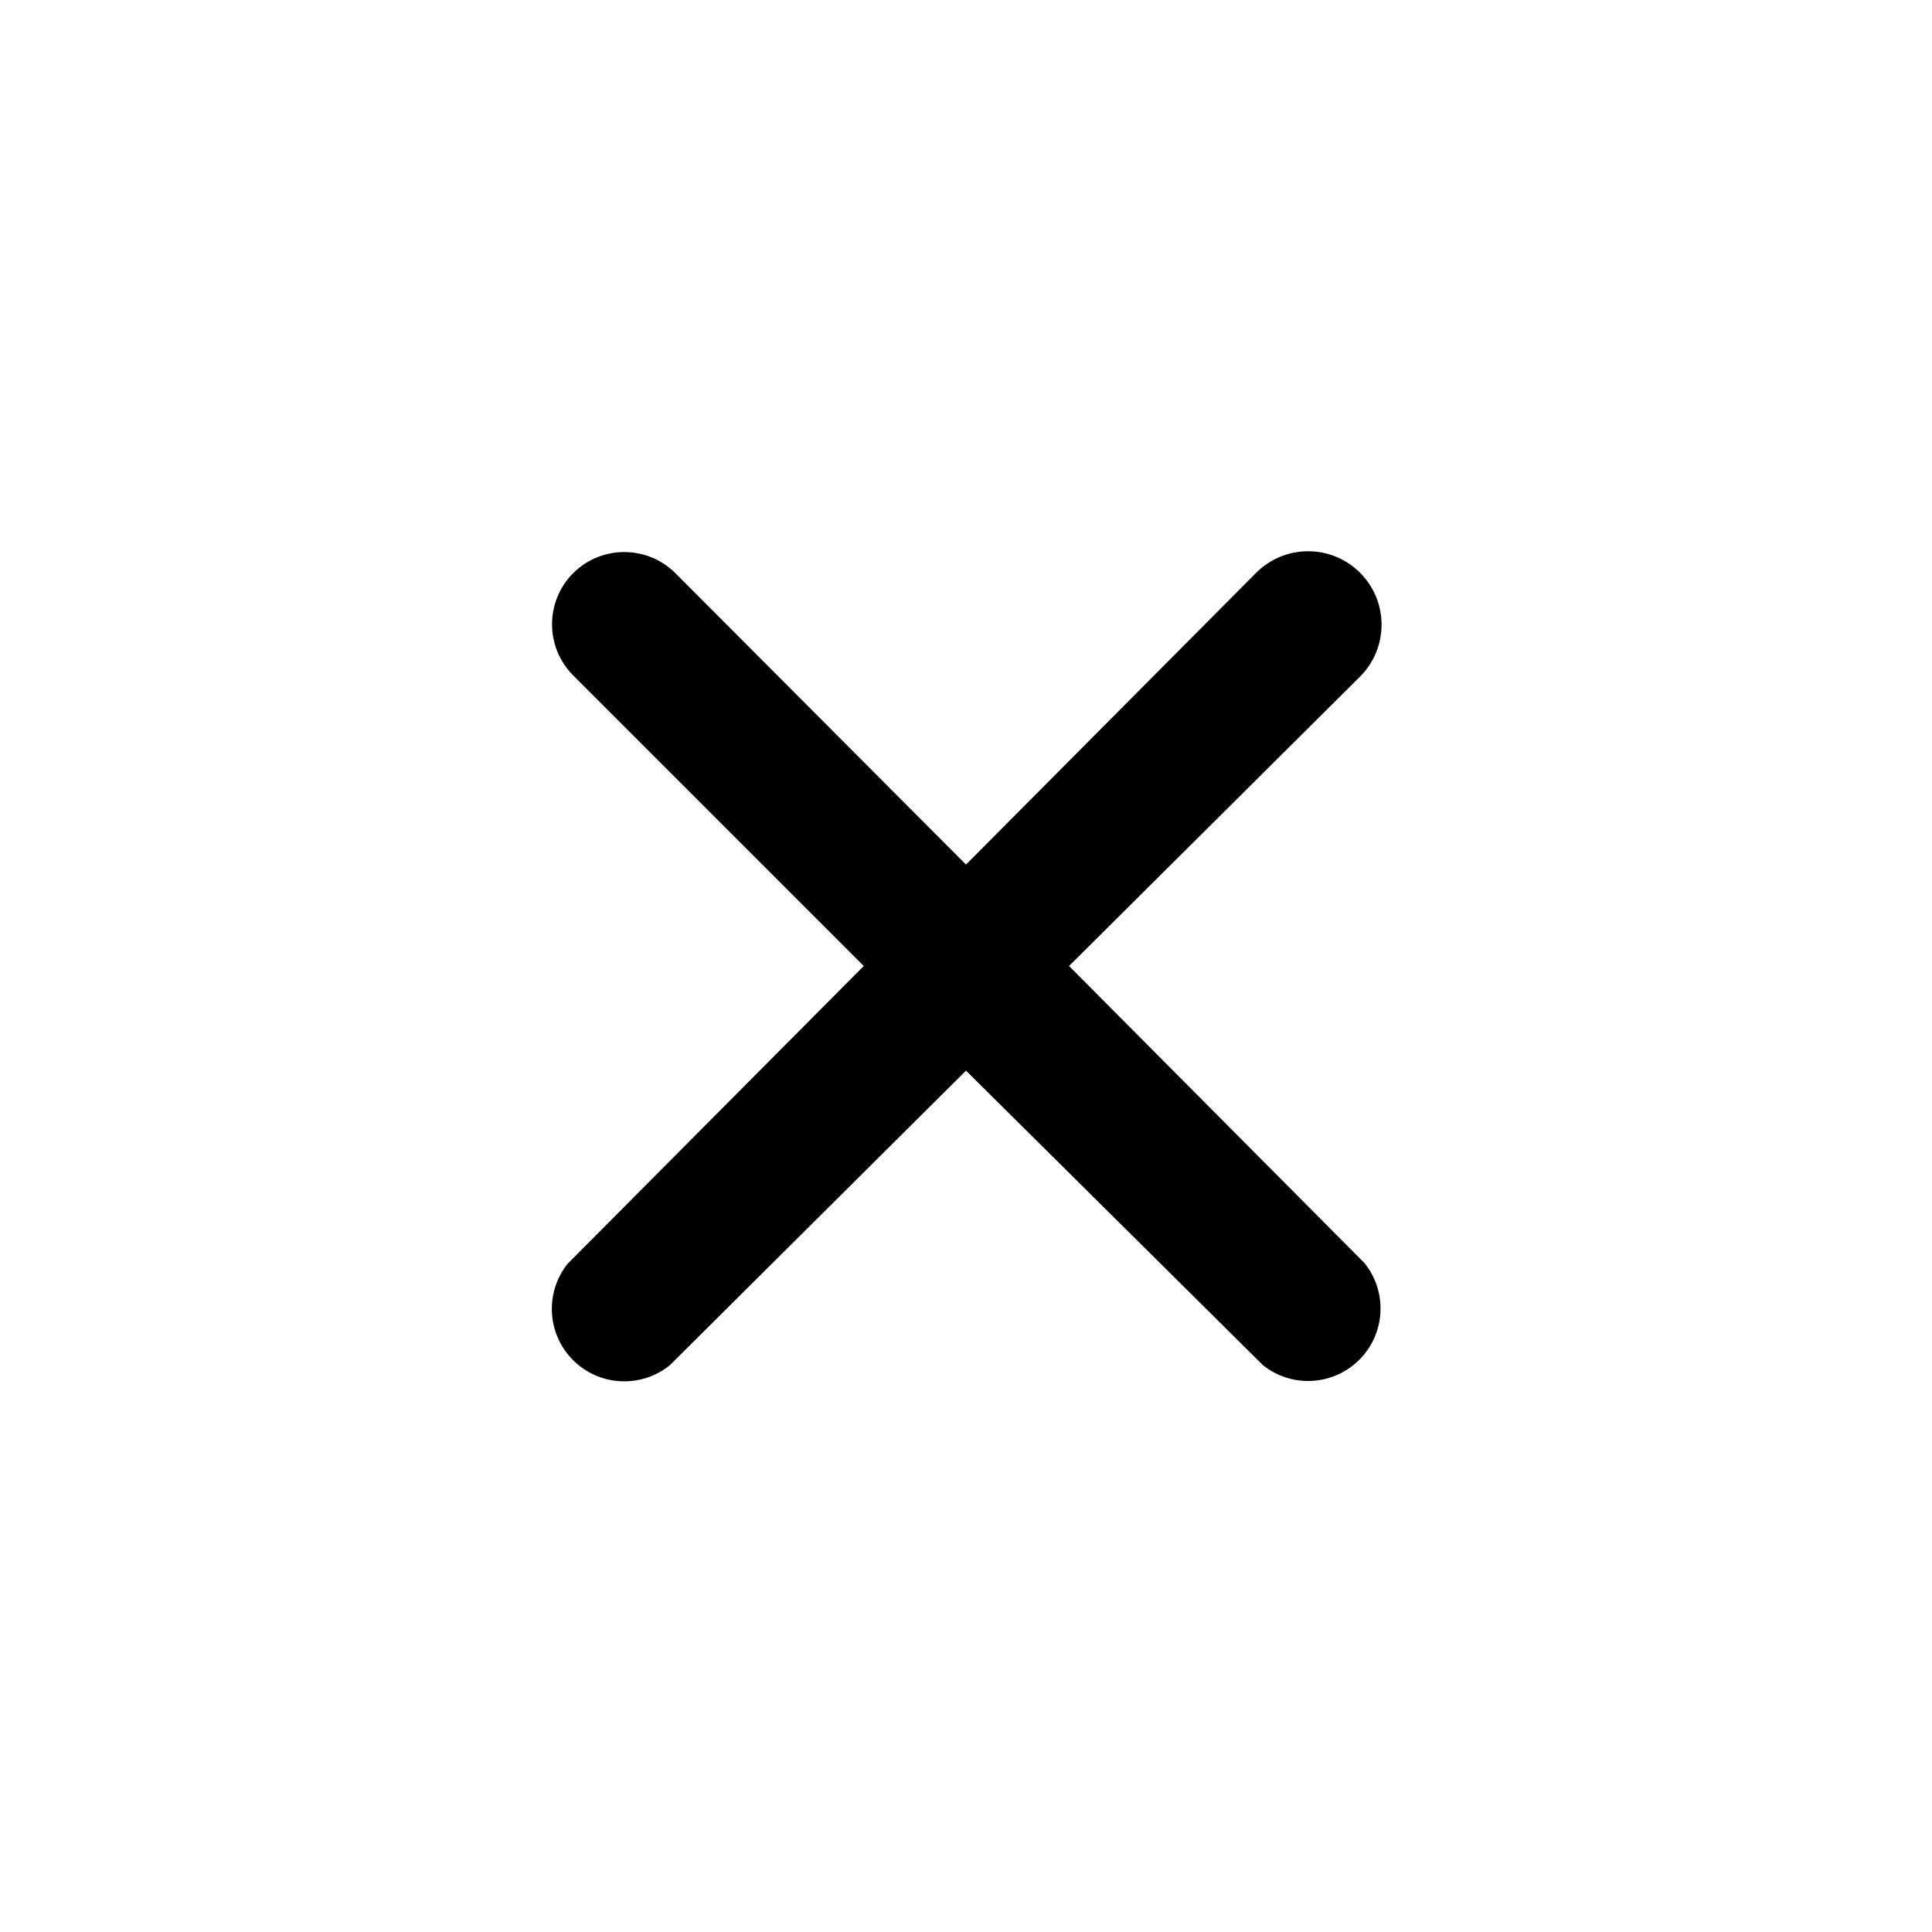
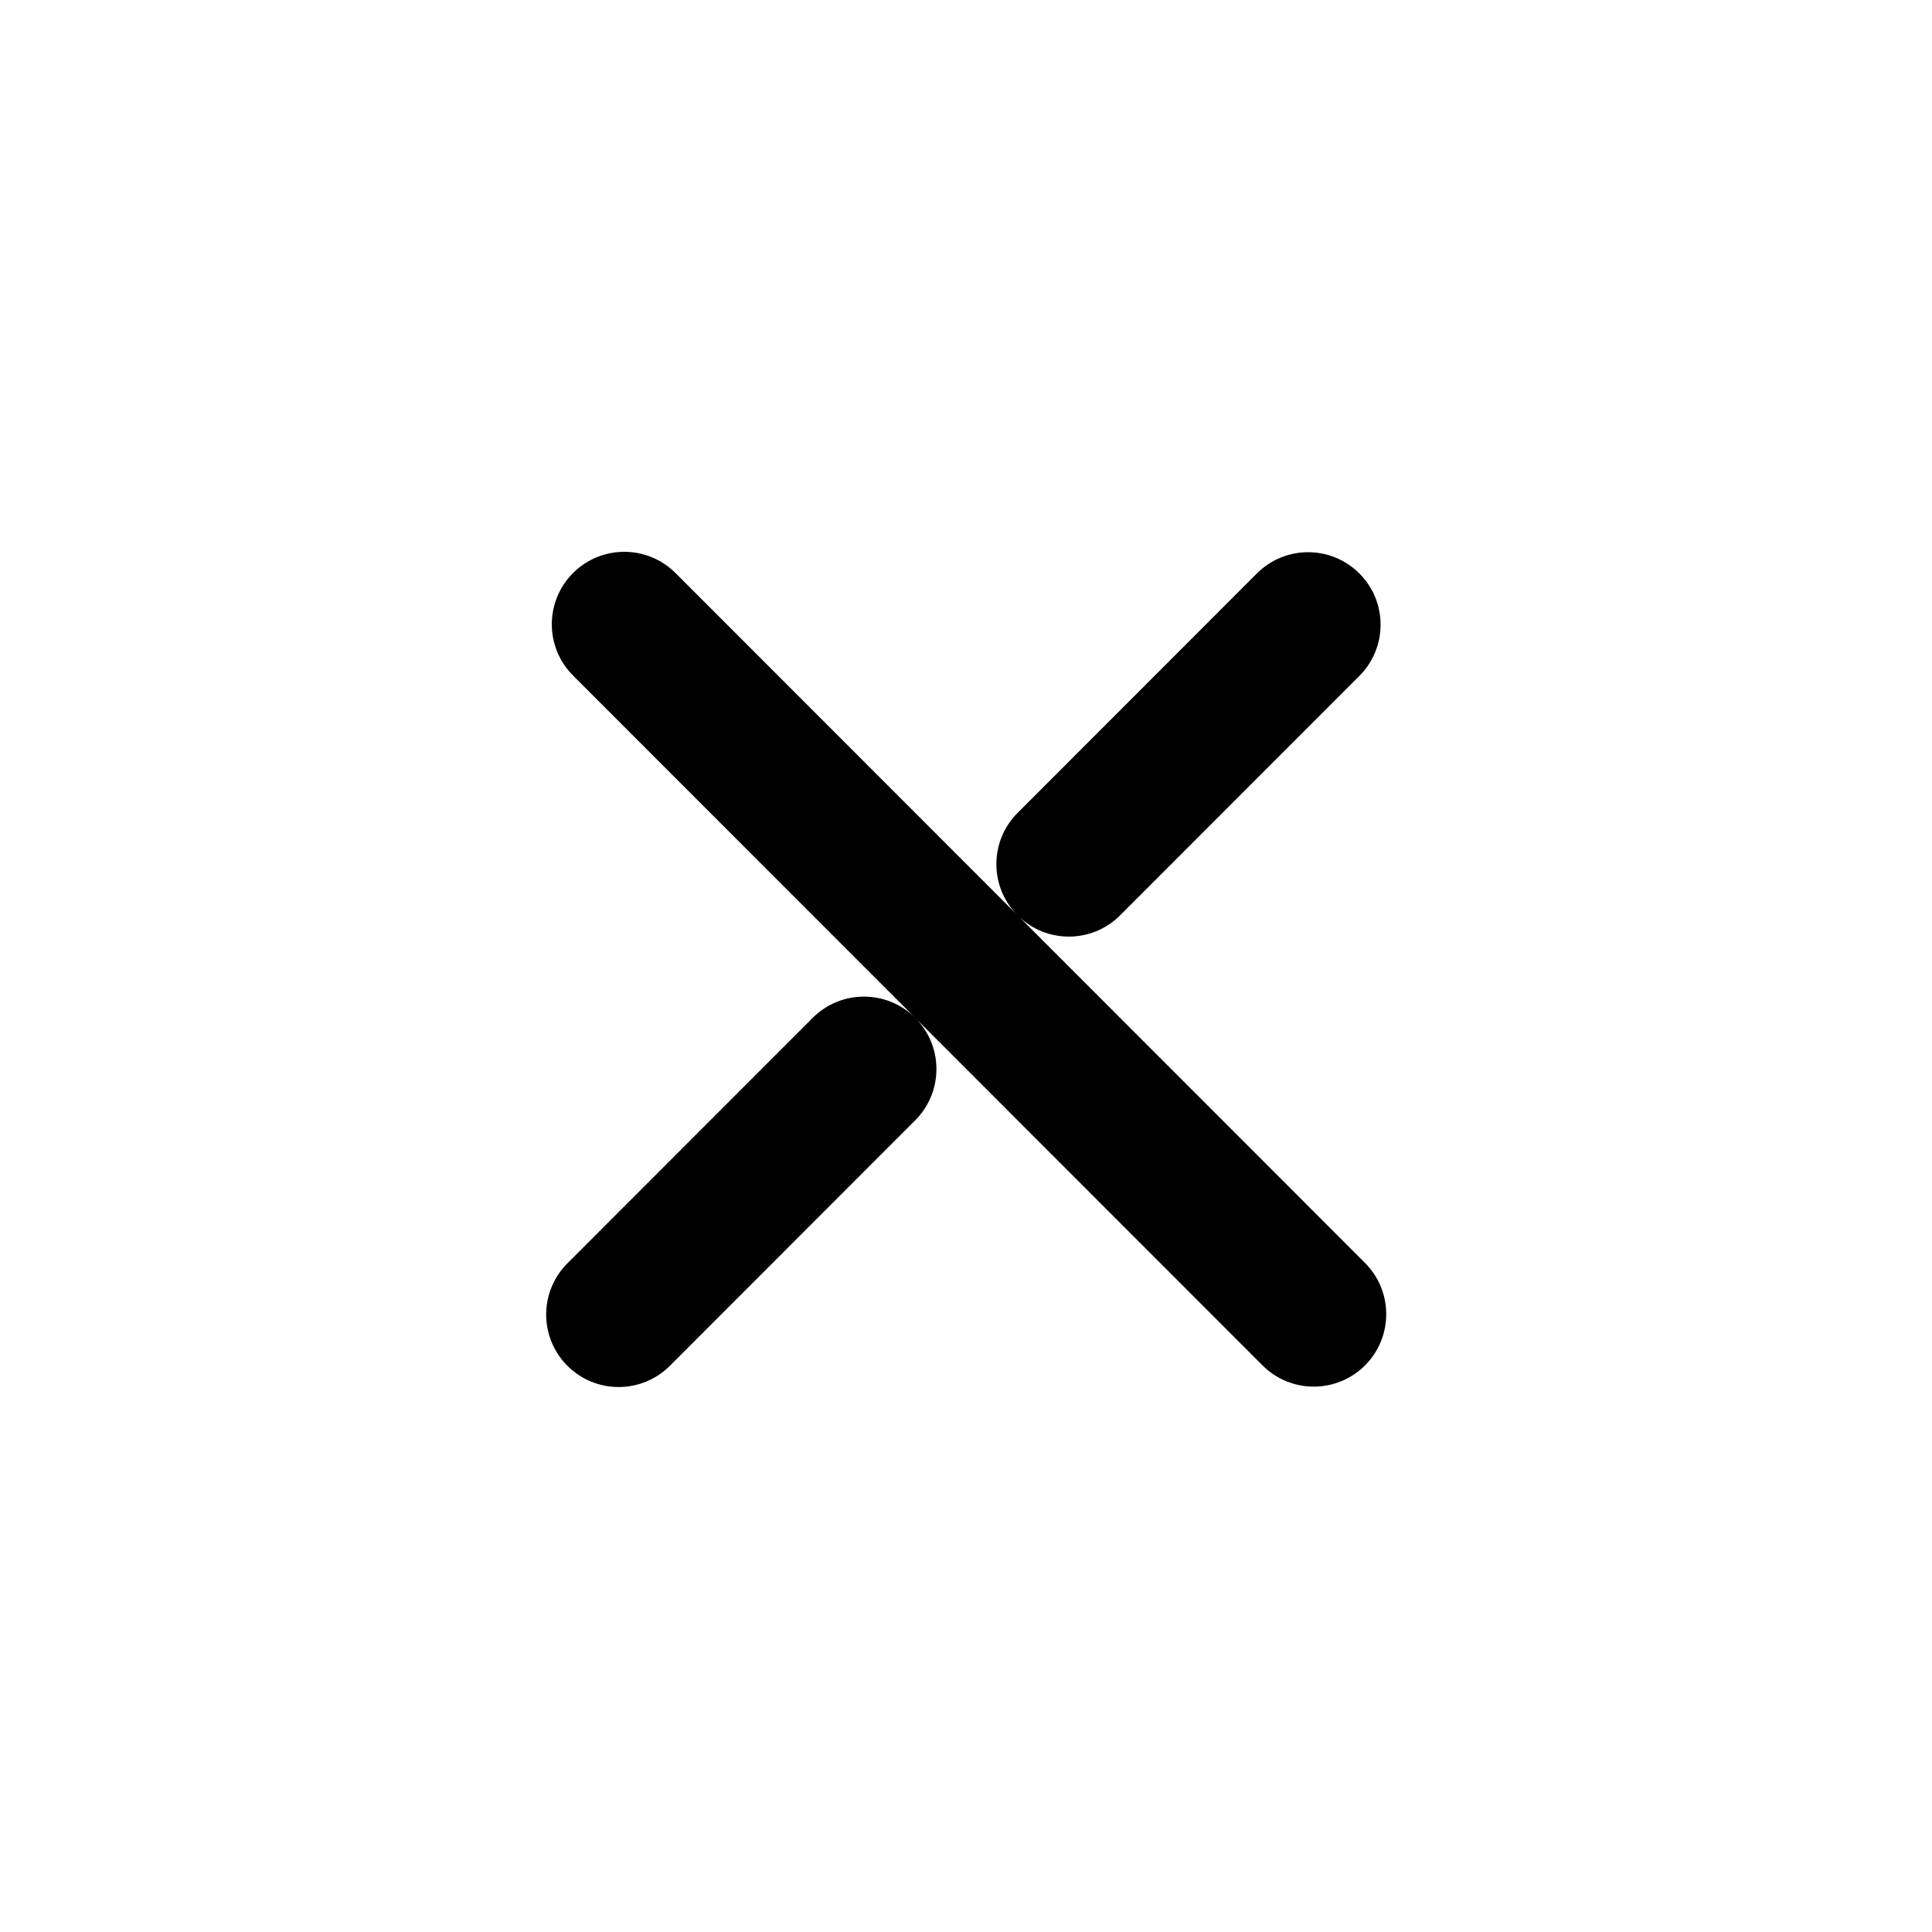
<svg xmlns="http://www.w3.org/2000/svg" viewBox="0 0 24 24" width="24" height="24">
-   <path d="M7.12 7.12A.9 .9 0 0 1 8.39 7.12L12 10.74L15.6 7.12A.9 .9 0 0 1 16.9 8.4L13.28 12L16.95 15.69A.9 .9 0 0 1 15.69 16.96L12 13.3L8.32 16.96A.9 .9 0 0 1 7.05 15.7L10.73 12L7.12 8.39A.9 .9 0 0 1 7.12 7.12" />
+   <path d="M7.118 8.391L15.683 16.961A.9 .9 0 0 0 16.957 15.689L8.392 7.119A.9 .9 0 0 0 7.118 8.391ZM13.914 11.371L16.887 8.396A.9 .9 0 0 0 15.613 7.124L12.641 10.098A.9 .9 0 0 0 13.914 11.371ZM10.096 12.644L7.048 15.694A.9 .9 0 0 0 8.322 16.966L11.369 13.917A.9 .9 0 0 0 10.096 12.644Z" />
</svg>
